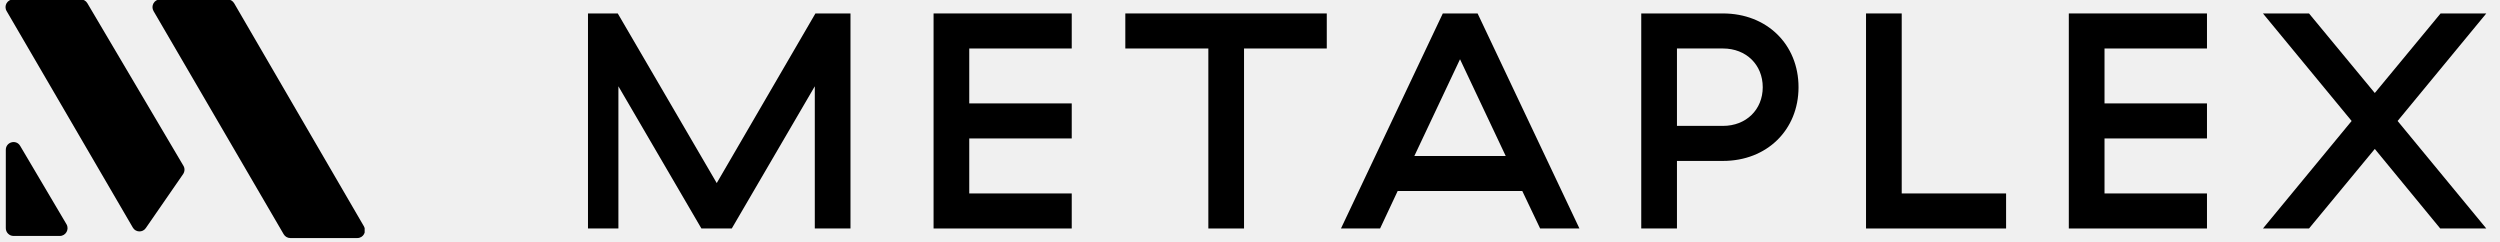
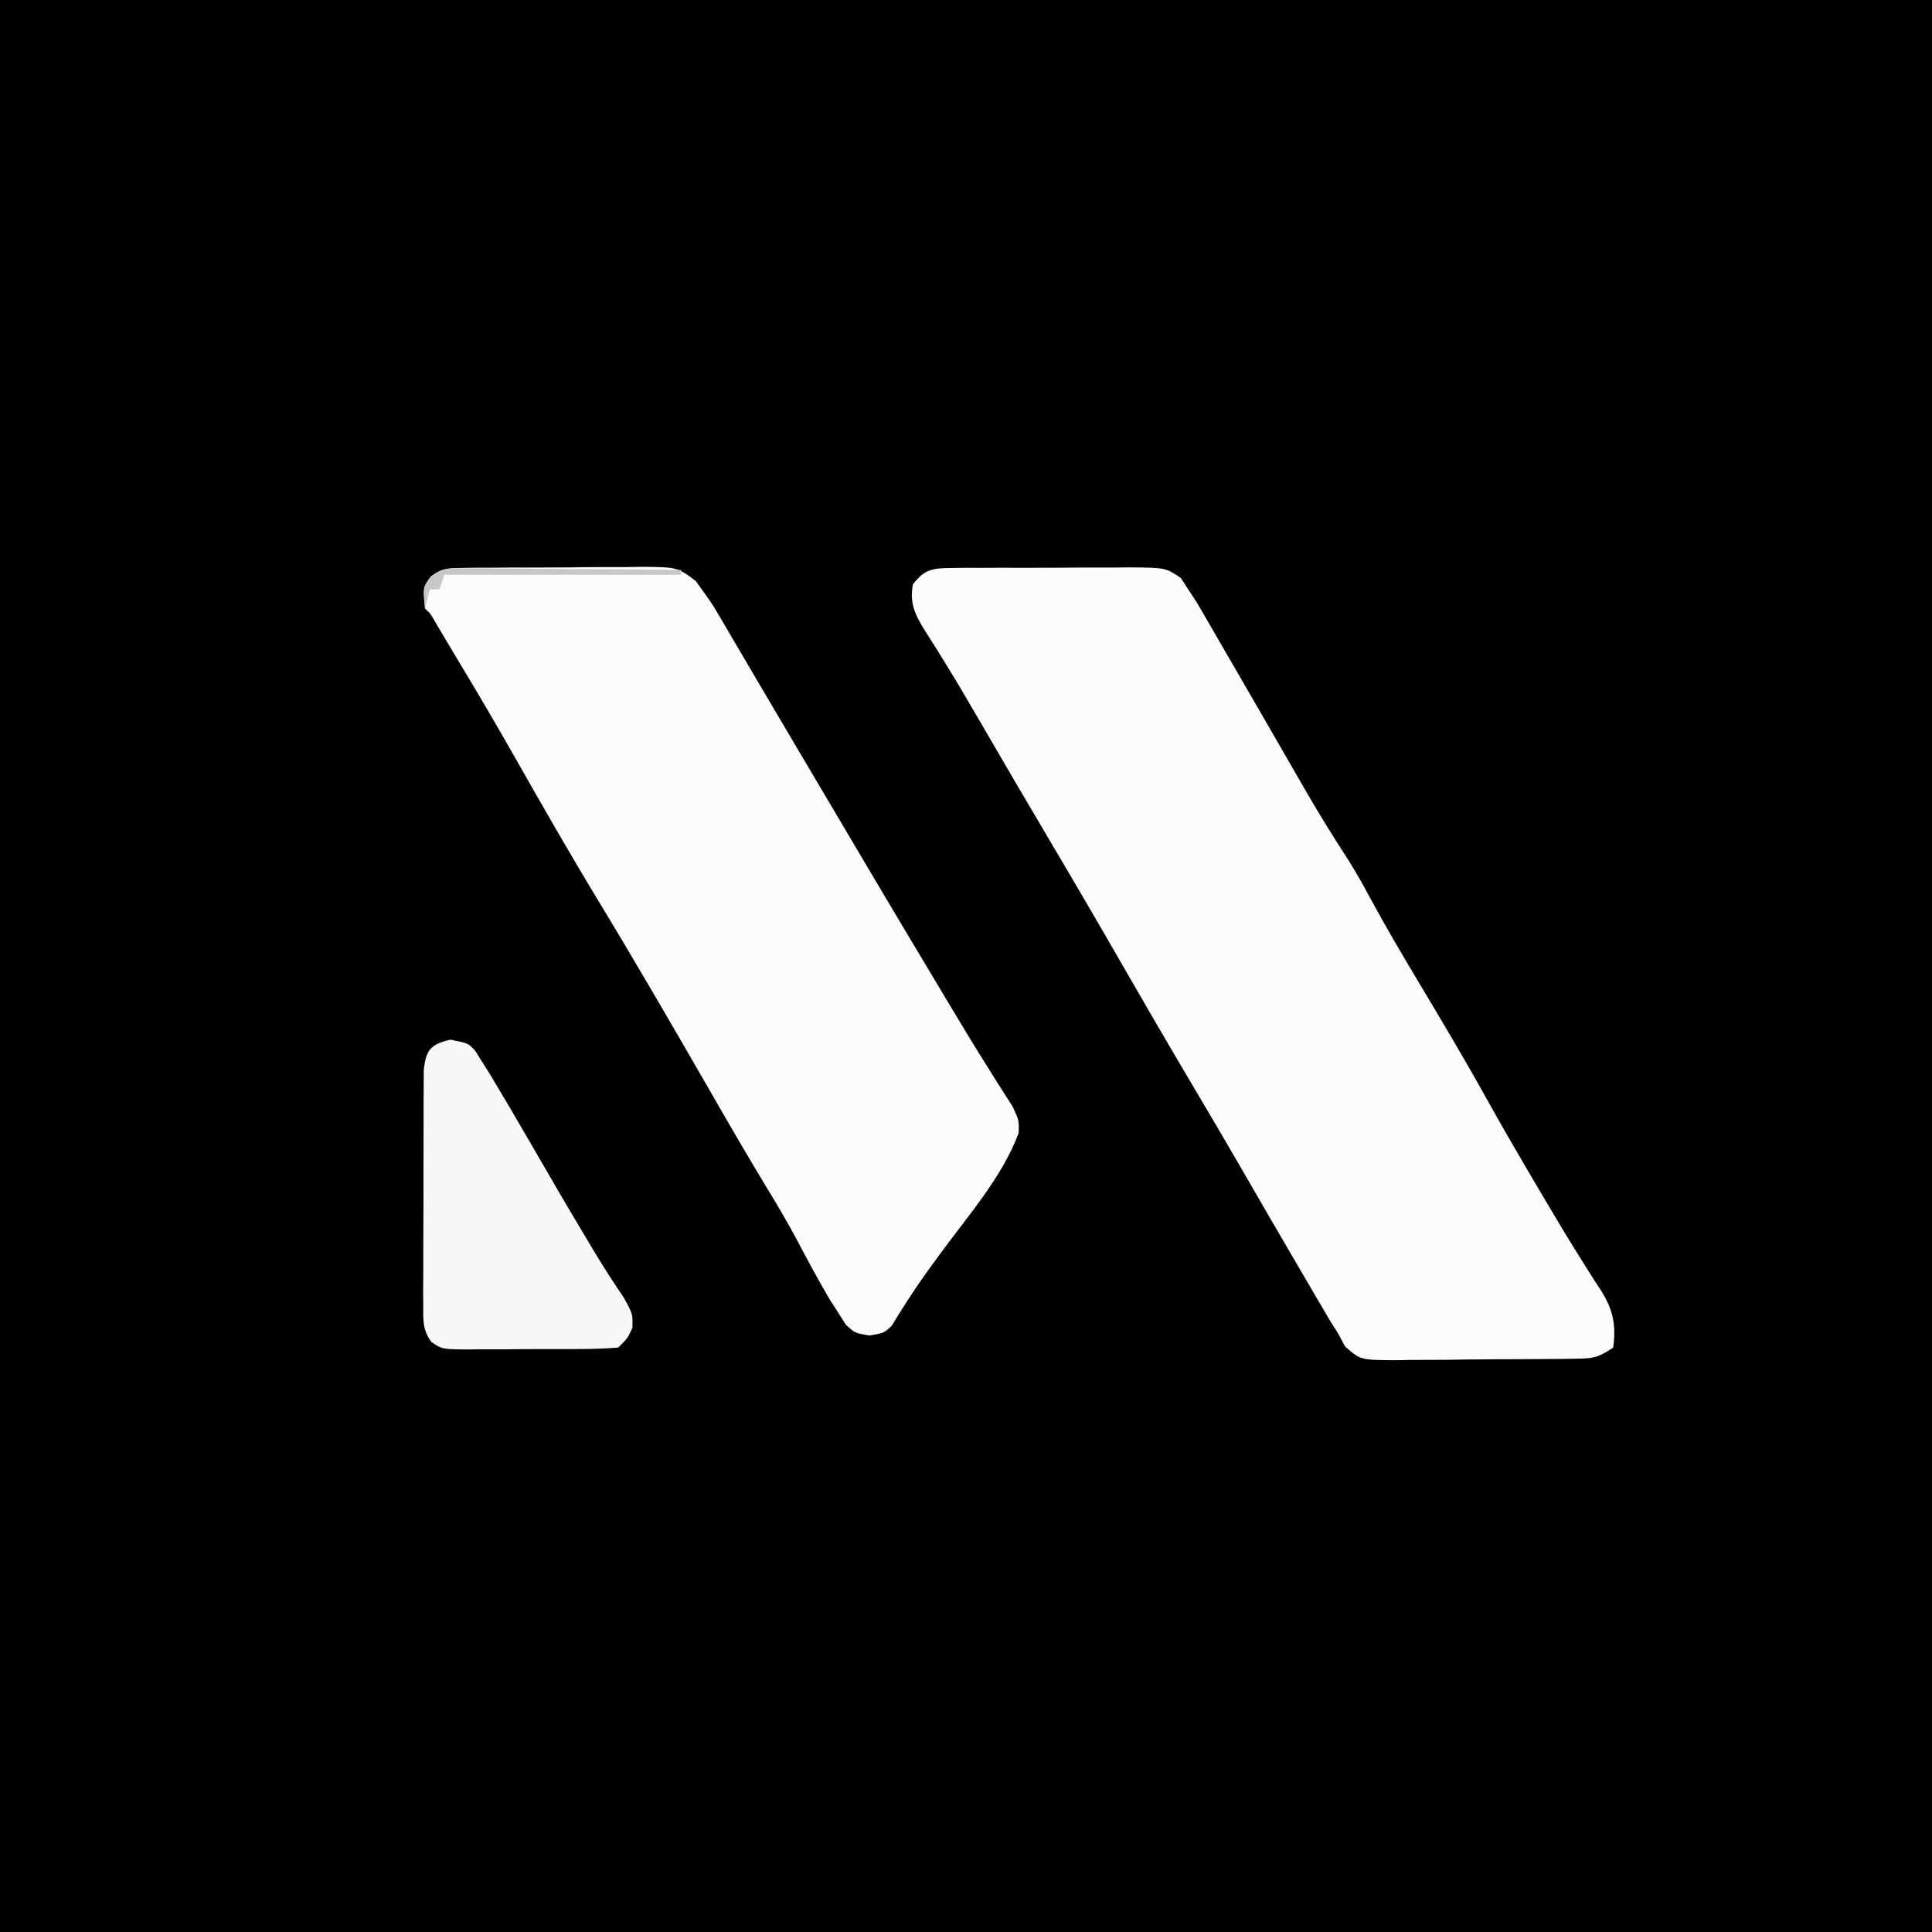
- <svg xmlns="http://www.w3.org/2000/svg" class="svg-logo-mark" fill="none" height="12" viewBox="0 0 124 12" width="124">
-   <g clip-path="url(#clip0_4779_99813)">
-     <path clip-rule="evenodd" d="M9.082 8.636C9.166 8.512 9.176 8.35 9.097 8.221L4.332 0.158C4.263 0.04 4.141 -0.029 4.003 -0.029H0.656C0.362 -0.029 0.176 0.291 0.328 0.548L6.589 11.289C6.727 11.53 7.075 11.545 7.232 11.313L9.082 8.636ZM3.297 11.121C3.449 11.378 3.262 11.703 2.968 11.703H2.963H0.671C0.46 11.703 0.288 11.53 0.288 11.318V7.432C0.288 7.038 0.804 6.9 1 7.235L3.297 11.121Z" fill="currentColor" fill-rule="evenodd" />
-     <path d="M18.053 11.23C18.2 11.486 18.019 11.807 17.724 11.807H14.397C14.26 11.807 14.137 11.733 14.068 11.614L7.615 0.548C7.468 0.291 7.649 -0.029 7.944 -0.029H11.286C11.423 -0.029 11.546 0.045 11.615 0.163L18.053 11.23Z" fill="currentColor" />
-   </g>
-   <g clip-path="url(#clip1_4779_99813)">
-     <path d="M28.902 11.333H30.673V4.28L34.79 11.333H36.296L40.414 4.28V11.333H42.184V0.667H40.445L35.55 9.08L30.641 0.667H28.902V11.333Z" fill="currentColor" />
-     <path d="M46.305 11.333H53.158V9.595H48.075V6.867H53.158V5.129H48.075V2.405H53.158V0.667H46.305V11.333Z" fill="currentColor" />
-     <path d="M59.934 11.333H61.704V2.405H65.808V0.667H55.816V2.405H59.934V11.333Z" fill="currentColor" />
-     <path d="M76.396 11.333H78.34L73.289 0.667H71.563L66.512 11.333H68.452L69.324 9.475H75.506L76.391 11.333H76.396ZM70.151 7.738L72.417 2.938L74.684 7.738H70.146H70.151Z" fill="currentColor" />
-     <path d="M81.406 11.333H83.177V7.982H85.461C87.638 7.982 89.207 6.444 89.207 4.325C89.207 2.205 87.638 0.667 85.461 0.667H81.406V11.333ZM83.177 6.244V2.405H85.461C86.61 2.405 87.432 3.213 87.432 4.325C87.432 5.436 86.61 6.244 85.461 6.244H83.177Z" fill="currentColor" />
-     <path d="M92.555 11.333H99.502V9.595H94.325V0.667H92.555V11.333Z" fill="currentColor" />
-     <path d="M102.613 11.333H109.466V9.595H104.384V6.867H109.466V5.129H104.384V2.405H109.466V0.667H102.613V11.333Z" fill="currentColor" />
-     <path d="M112.242 11.333H114.527L117.79 7.387L121.036 11.333H123.32L118.921 6L123.32 0.667H121.053L117.79 4.613L114.527 0.667H112.242L116.641 6L112.242 11.333Z" fill="currentColor" />
-   </g>
-   <defs>
-     <clipPath id="clip0_4779_99813">
-       <rect fill="white" height="12" width="18.087" />
-     </clipPath>
-     <clipPath id="clip1_4779_99813">
-       <rect fill="white" height="11.077" transform="translate(29.1641 0.461426)" width="94.154" />
-     </clipPath>
-   </defs>
+ <svg xmlns="http://www.w3.org/2000/svg" version="1.1" width="400" height="400">
+   <path d="M0 0 C132 0 264 0 400 0 C400 132 400 264 400 400 C268 400 136 400 0 400 C0 268 0 136 0 0 Z " fill="#000000" transform="translate(0,0)" />
+   <path d="M0 0 C0.988 -0.013 1.976 -0.025 2.994 -0.038 C4.592 -0.034 4.592 -0.034 6.223 -0.03 C7.319 -0.035 8.415 -0.04 9.544 -0.045 C11.864 -0.052 14.183 -0.051 16.502 -0.042 C20.053 -0.033 23.603 -0.062 27.155 -0.094 C29.406 -0.096 31.658 -0.095 33.91 -0.092 C34.974 -0.103 36.038 -0.115 37.134 -0.126 C44.444 -0.057 44.444 -0.057 47.602 2.056 C48.107 2.831 48.612 3.606 49.133 4.404 C49.74 5.333 50.348 6.262 50.973 7.219 C51.594 8.292 52.216 9.365 52.856 10.47 C53.198 11.057 53.54 11.644 53.892 12.249 C54.999 14.151 56.097 16.059 57.196 17.967 C57.96 19.283 58.725 20.599 59.49 21.915 C61.712 25.74 63.924 29.571 66.133 33.404 C66.712 34.408 67.291 35.413 67.887 36.448 C68.403 37.342 68.918 38.236 69.449 39.158 C70.386 40.782 71.322 42.405 72.258 44.029 C72.695 44.788 73.131 45.546 73.581 46.328 C76.416 51.231 79.394 56.019 82.482 60.767 C84.046 63.265 85.459 65.792 86.844 68.392 C90.045 74.308 93.456 80.085 96.908 85.857 C101.634 93.76 106.352 101.664 110.821 109.717 C114.324 116.027 117.96 122.254 121.633 128.467 C122.186 129.405 122.739 130.343 123.308 131.31 C125.809 135.54 128.331 139.748 130.965 143.896 C131.388 144.57 131.811 145.244 132.246 145.939 C133.016 147.159 133.797 148.372 134.594 149.574 C137.126 153.613 137.748 156.678 137.133 161.404 C133.909 163.554 132.989 163.665 129.266 163.71 C128.278 163.726 127.29 163.742 126.272 163.759 C125.207 163.764 124.141 163.77 123.043 163.775 C121.947 163.784 120.851 163.793 119.722 163.803 C117.403 163.817 115.083 163.826 112.764 163.83 C109.213 163.841 105.663 163.891 102.112 163.941 C99.86 163.951 97.608 163.958 95.356 163.963 C94.292 163.982 93.228 164.002 92.133 164.022 C84.777 163.977 84.777 163.977 81.61 161.159 C81.122 160.25 80.635 159.341 80.133 158.404 C79.647 157.65 79.161 156.896 78.66 156.118 C78.206 155.344 77.753 154.569 77.285 153.771 C76.768 152.893 76.252 152.014 75.719 151.109 C75.175 150.175 74.631 149.241 74.071 148.279 C73.497 147.301 72.923 146.324 72.332 145.316 C68.291 138.418 64.284 131.501 60.29 124.576 C56.862 118.64 53.38 112.737 49.883 106.842 C45.073 98.73 40.335 90.579 35.633 82.404 C30.475 73.437 25.263 64.504 19.986 55.607 C15.318 47.734 10.704 39.831 6.113 31.914 C3.541 27.488 0.954 23.079 -1.75 18.732 C-2.176 18.043 -2.602 17.354 -3.042 16.644 C-3.811 15.408 -4.59 14.178 -5.38 12.955 C-7.427 9.663 -8.569 7.291 -7.867 3.404 C-5.531 0.31 -3.79 0.024 0 0 Z " fill="#FCFCFC" transform="translate(196.8669,117.5959)" />
+   <path d="M0 0 C0.985 -0.016 1.969 -0.032 2.984 -0.048 C4.578 -0.049 4.578 -0.049 6.204 -0.049 C7.844 -0.06 7.844 -0.06 9.518 -0.072 C11.833 -0.083 14.148 -0.086 16.463 -0.081 C20.004 -0.08 23.542 -0.122 27.083 -0.166 C29.331 -0.171 31.58 -0.174 33.829 -0.174 C35.416 -0.198 35.416 -0.198 37.036 -0.224 C44.383 -0.155 44.383 -0.155 48.19 2.701 C51.537 7.346 51.537 7.346 52.805 9.51 C53.492 10.668 53.492 10.668 54.193 11.85 C54.914 13.091 54.914 13.091 55.649 14.357 C56.168 15.237 56.687 16.117 57.222 17.023 C58.32 18.885 59.415 20.749 60.506 22.614 C62.083 25.307 63.668 27.993 65.258 30.678 C67.399 34.293 69.537 37.91 71.672 41.529 C80.764 56.937 89.881 72.329 99.086 87.67 C99.705 88.704 100.324 89.739 100.961 90.805 C103.639 95.277 106.331 99.735 109.122 104.139 C109.772 105.178 109.772 105.178 110.436 106.239 C111.548 108.01 112.676 109.77 113.805 111.529 C115.149 114.42 115.149 114.42 115.04 117.018 C111.695 126.039 104.572 134.131 98.925 141.834 C96.525 145.109 94.137 148.367 91.965 151.799 C91.097 153.158 91.097 153.158 90.211 154.545 C89.749 155.311 89.286 156.076 88.809 156.865 C87.149 158.42 87.149 158.42 84.172 158.924 C81.149 158.42 81.149 158.42 79.278 156.689 C78.761 155.879 78.244 155.068 77.711 154.232 C77.122 153.315 76.533 152.397 75.926 151.451 C73.5 147.313 71.232 143.104 69 138.857 C67.148 135.418 65.18 132.068 63.149 128.732 C58.958 121.835 54.92 114.855 50.899 107.857 C43.352 94.738 35.75 81.648 27.903 68.705 C22.062 59.067 16.472 49.291 10.907 39.492 C7.074 32.747 3.169 26.055 -0.851 19.42 C-4.164 13.857 -4.164 13.857 -5.652 11.354 C-6.707 9.488 -6.707 9.488 -7.851 8.42 C-8.312 4.042 -8.312 4.042 -6.639 1.782 C-4.308 0.006 -2.915 0.028 0 0 Z " fill="#FCFCFC" transform="translate(95.85107,117.5801)" />
+   <path d="M0 0 C3.75 0.75 3.75 0.75 5.189 2.383 C5.641 3.105 6.093 3.827 6.559 4.57 C7.074 5.388 7.59 6.206 8.122 7.049 C10.984 11.797 13.795 16.571 16.562 21.375 C17.796 23.503 19.031 25.631 20.266 27.758 C20.861 28.783 21.455 29.808 22.068 30.864 C24.29 34.676 26.541 38.468 28.812 42.25 C29.167 42.844 29.522 43.439 29.887 44.051 C31.793 47.227 33.799 50.309 35.875 53.375 C37.75 56.75 37.75 56.75 37.688 59.625 C36.75 61.75 36.75 61.75 34.75 63.75 C31.988 63.962 29.33 64.054 26.566 64.051 C25.755 64.055 24.944 64.059 24.108 64.064 C22.391 64.07 20.673 64.07 18.956 64.066 C16.326 64.063 13.698 64.086 11.068 64.111 C9.401 64.114 7.734 64.114 6.066 64.113 C5.279 64.122 4.491 64.132 3.68 64.141 C-1.749 64.095 -1.749 64.095 -3.958 62.572 C-5.746 60.05 -5.624 58.302 -5.622 55.225 C-5.629 54.093 -5.635 52.962 -5.641 51.797 C-5.632 50.575 -5.623 49.353 -5.613 48.094 C-5.614 46.84 -5.614 45.586 -5.615 44.294 C-5.612 41.641 -5.604 38.989 -5.586 36.335 C-5.563 32.936 -5.563 29.536 -5.57 26.137 C-5.574 22.893 -5.562 19.65 -5.551 16.406 C-5.552 15.184 -5.553 13.962 -5.554 12.703 C-5.544 11.572 -5.534 10.441 -5.525 9.275 C-5.52 8.279 -5.515 7.282 -5.511 6.255 C-5.08 2.114 -4.033 0.931 0 0 Z " fill="#F8F8F8" transform="translate(93.25,215.25)" />
+   <path d="M0 0 C1.501 0 1.501 0 3.033 0.001 C4.65 0.024 4.65 0.024 6.3 0.048 C7.406 0.052 8.511 0.056 9.65 0.06 C13.186 0.077 16.721 0.115 20.257 0.153 C22.652 0.168 25.047 0.182 27.443 0.194 C33.318 0.227 39.194 0.277 45.07 0.341 C45.07 0.671 45.07 1.001 45.07 1.341 C28.9 1.341 12.73 1.341 -3.93 1.341 C-4.26 2.331 -4.59 3.321 -4.93 4.341 C-5.59 4.341 -6.25 4.341 -6.93 4.341 C-7.26 5.661 -7.59 6.981 -7.93 8.341 C-8.295 3.84 -8.295 3.84 -6.727 1.694 C-4.359 -0.09 -2.948 -0.022 0 0 Z " fill="#C7C7C7" transform="translate(95.93042,117.6594)" />
</svg>
